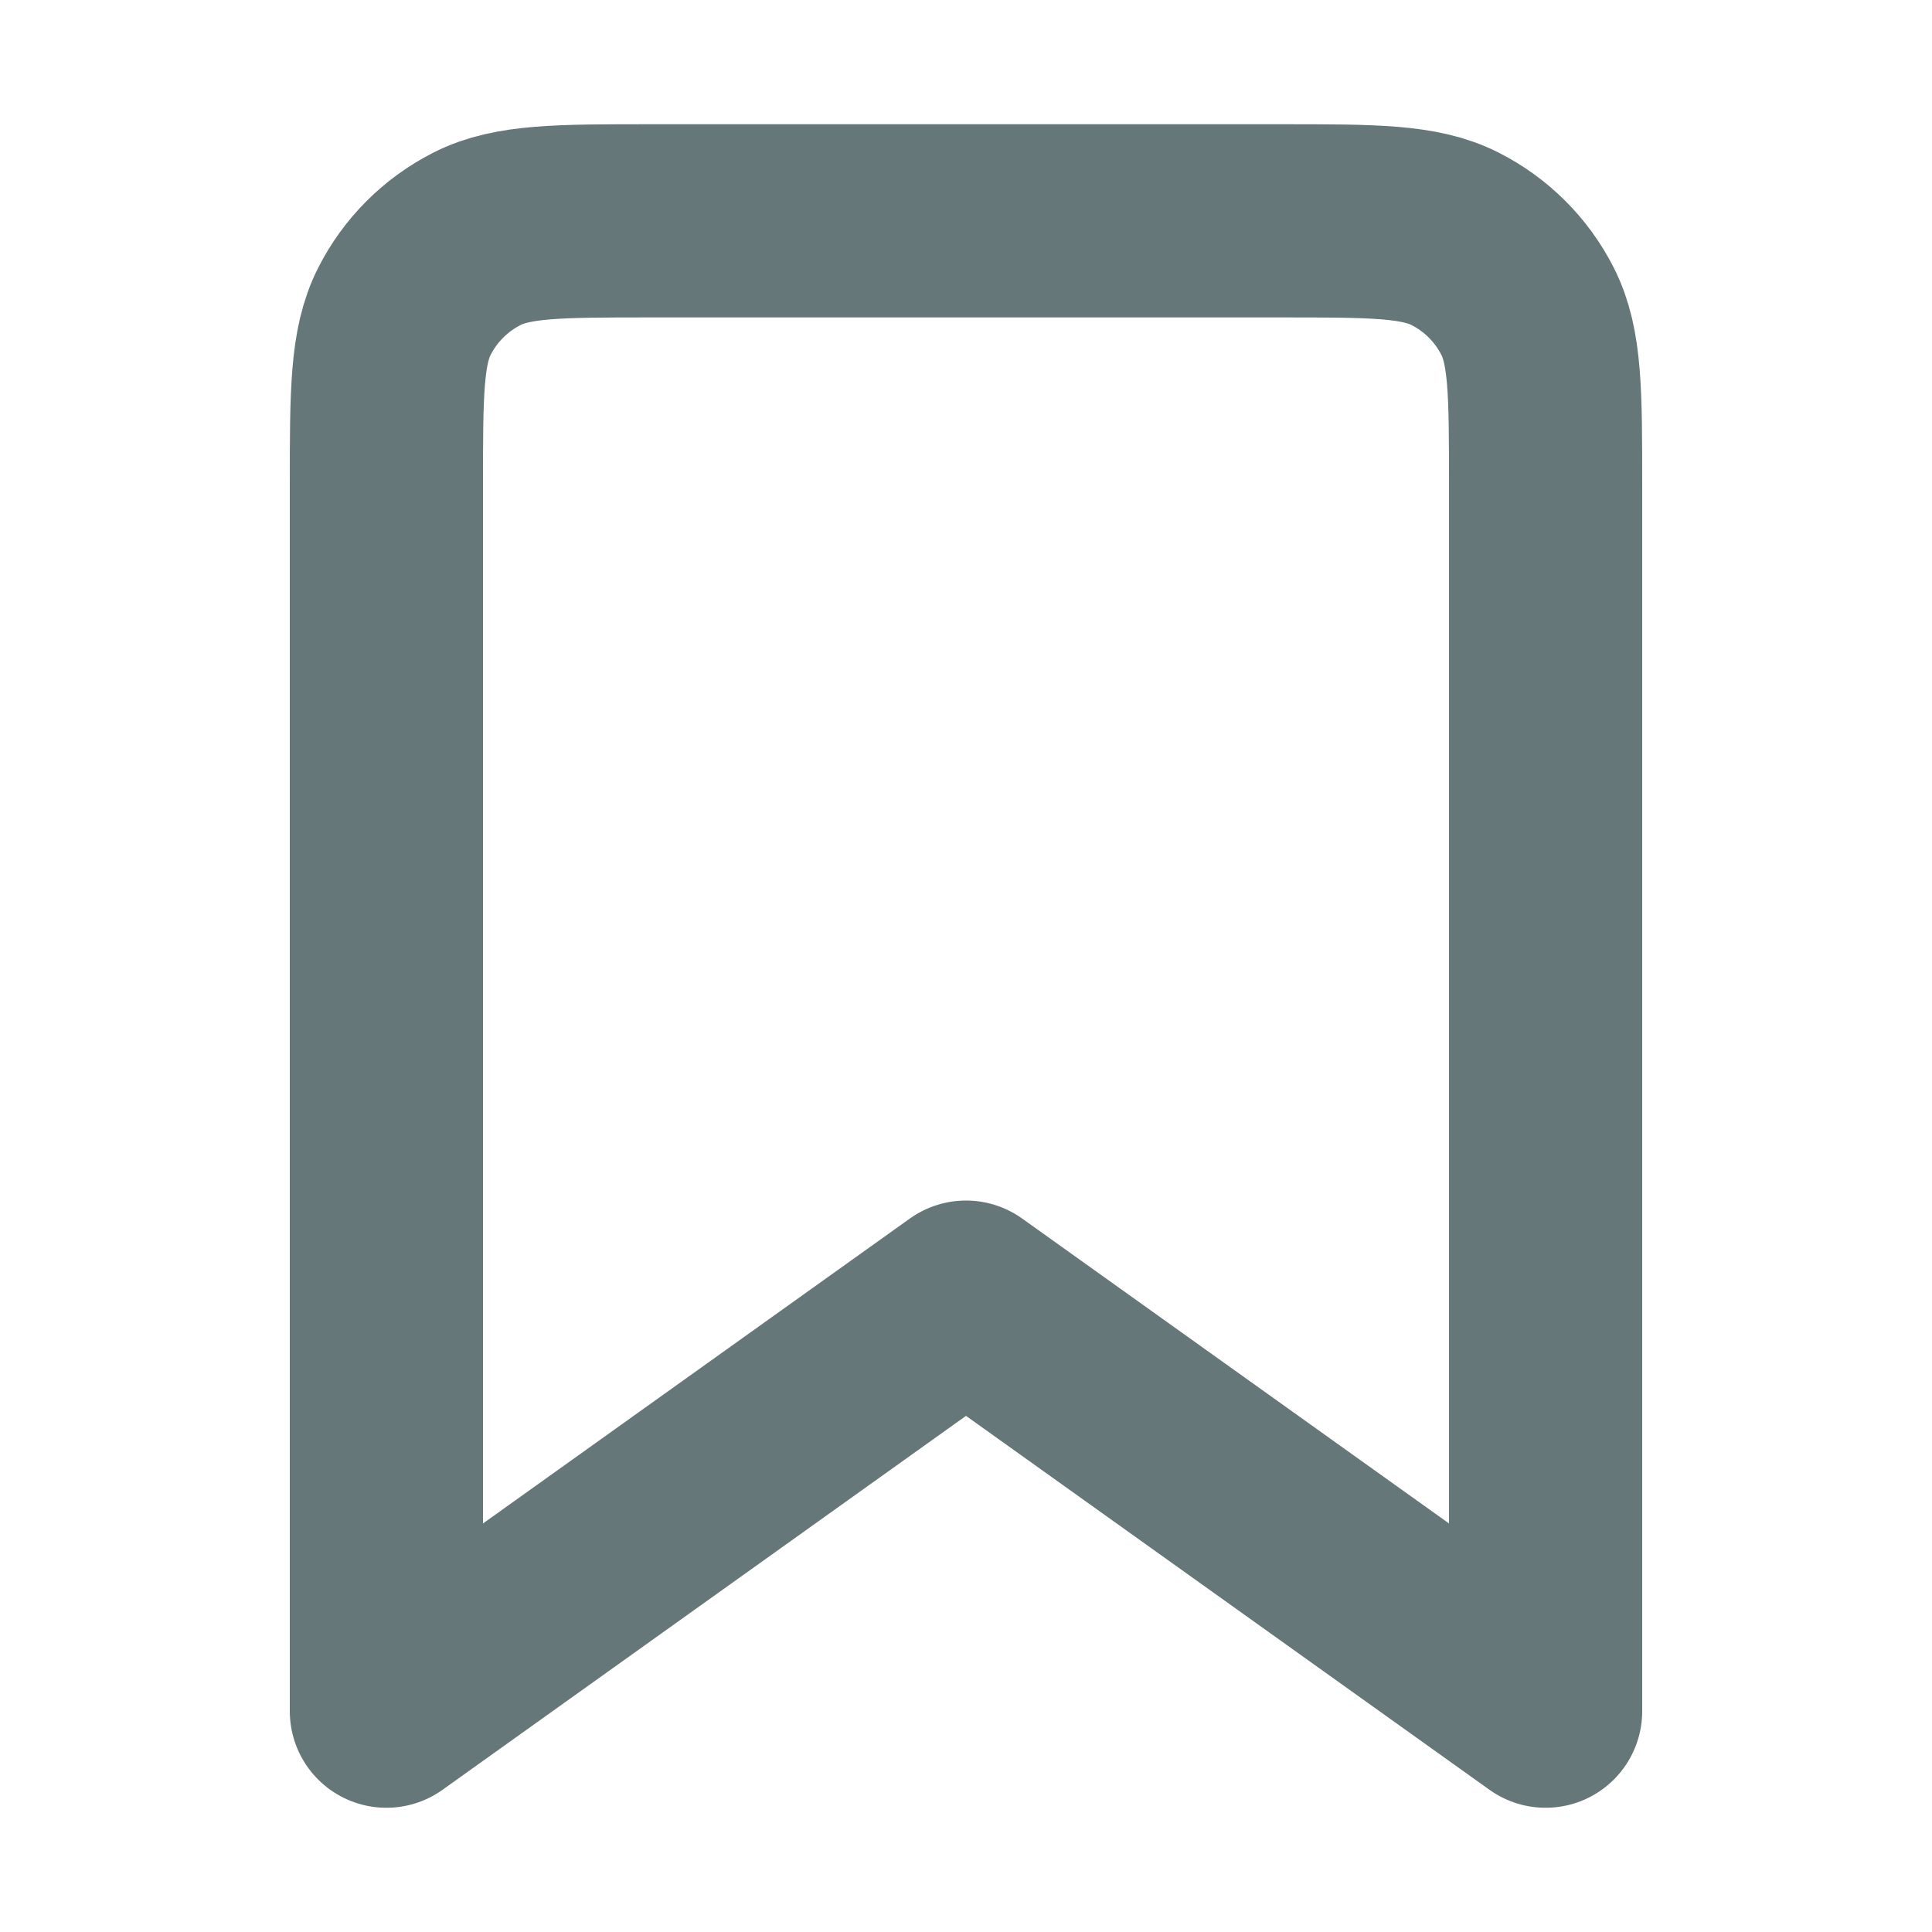
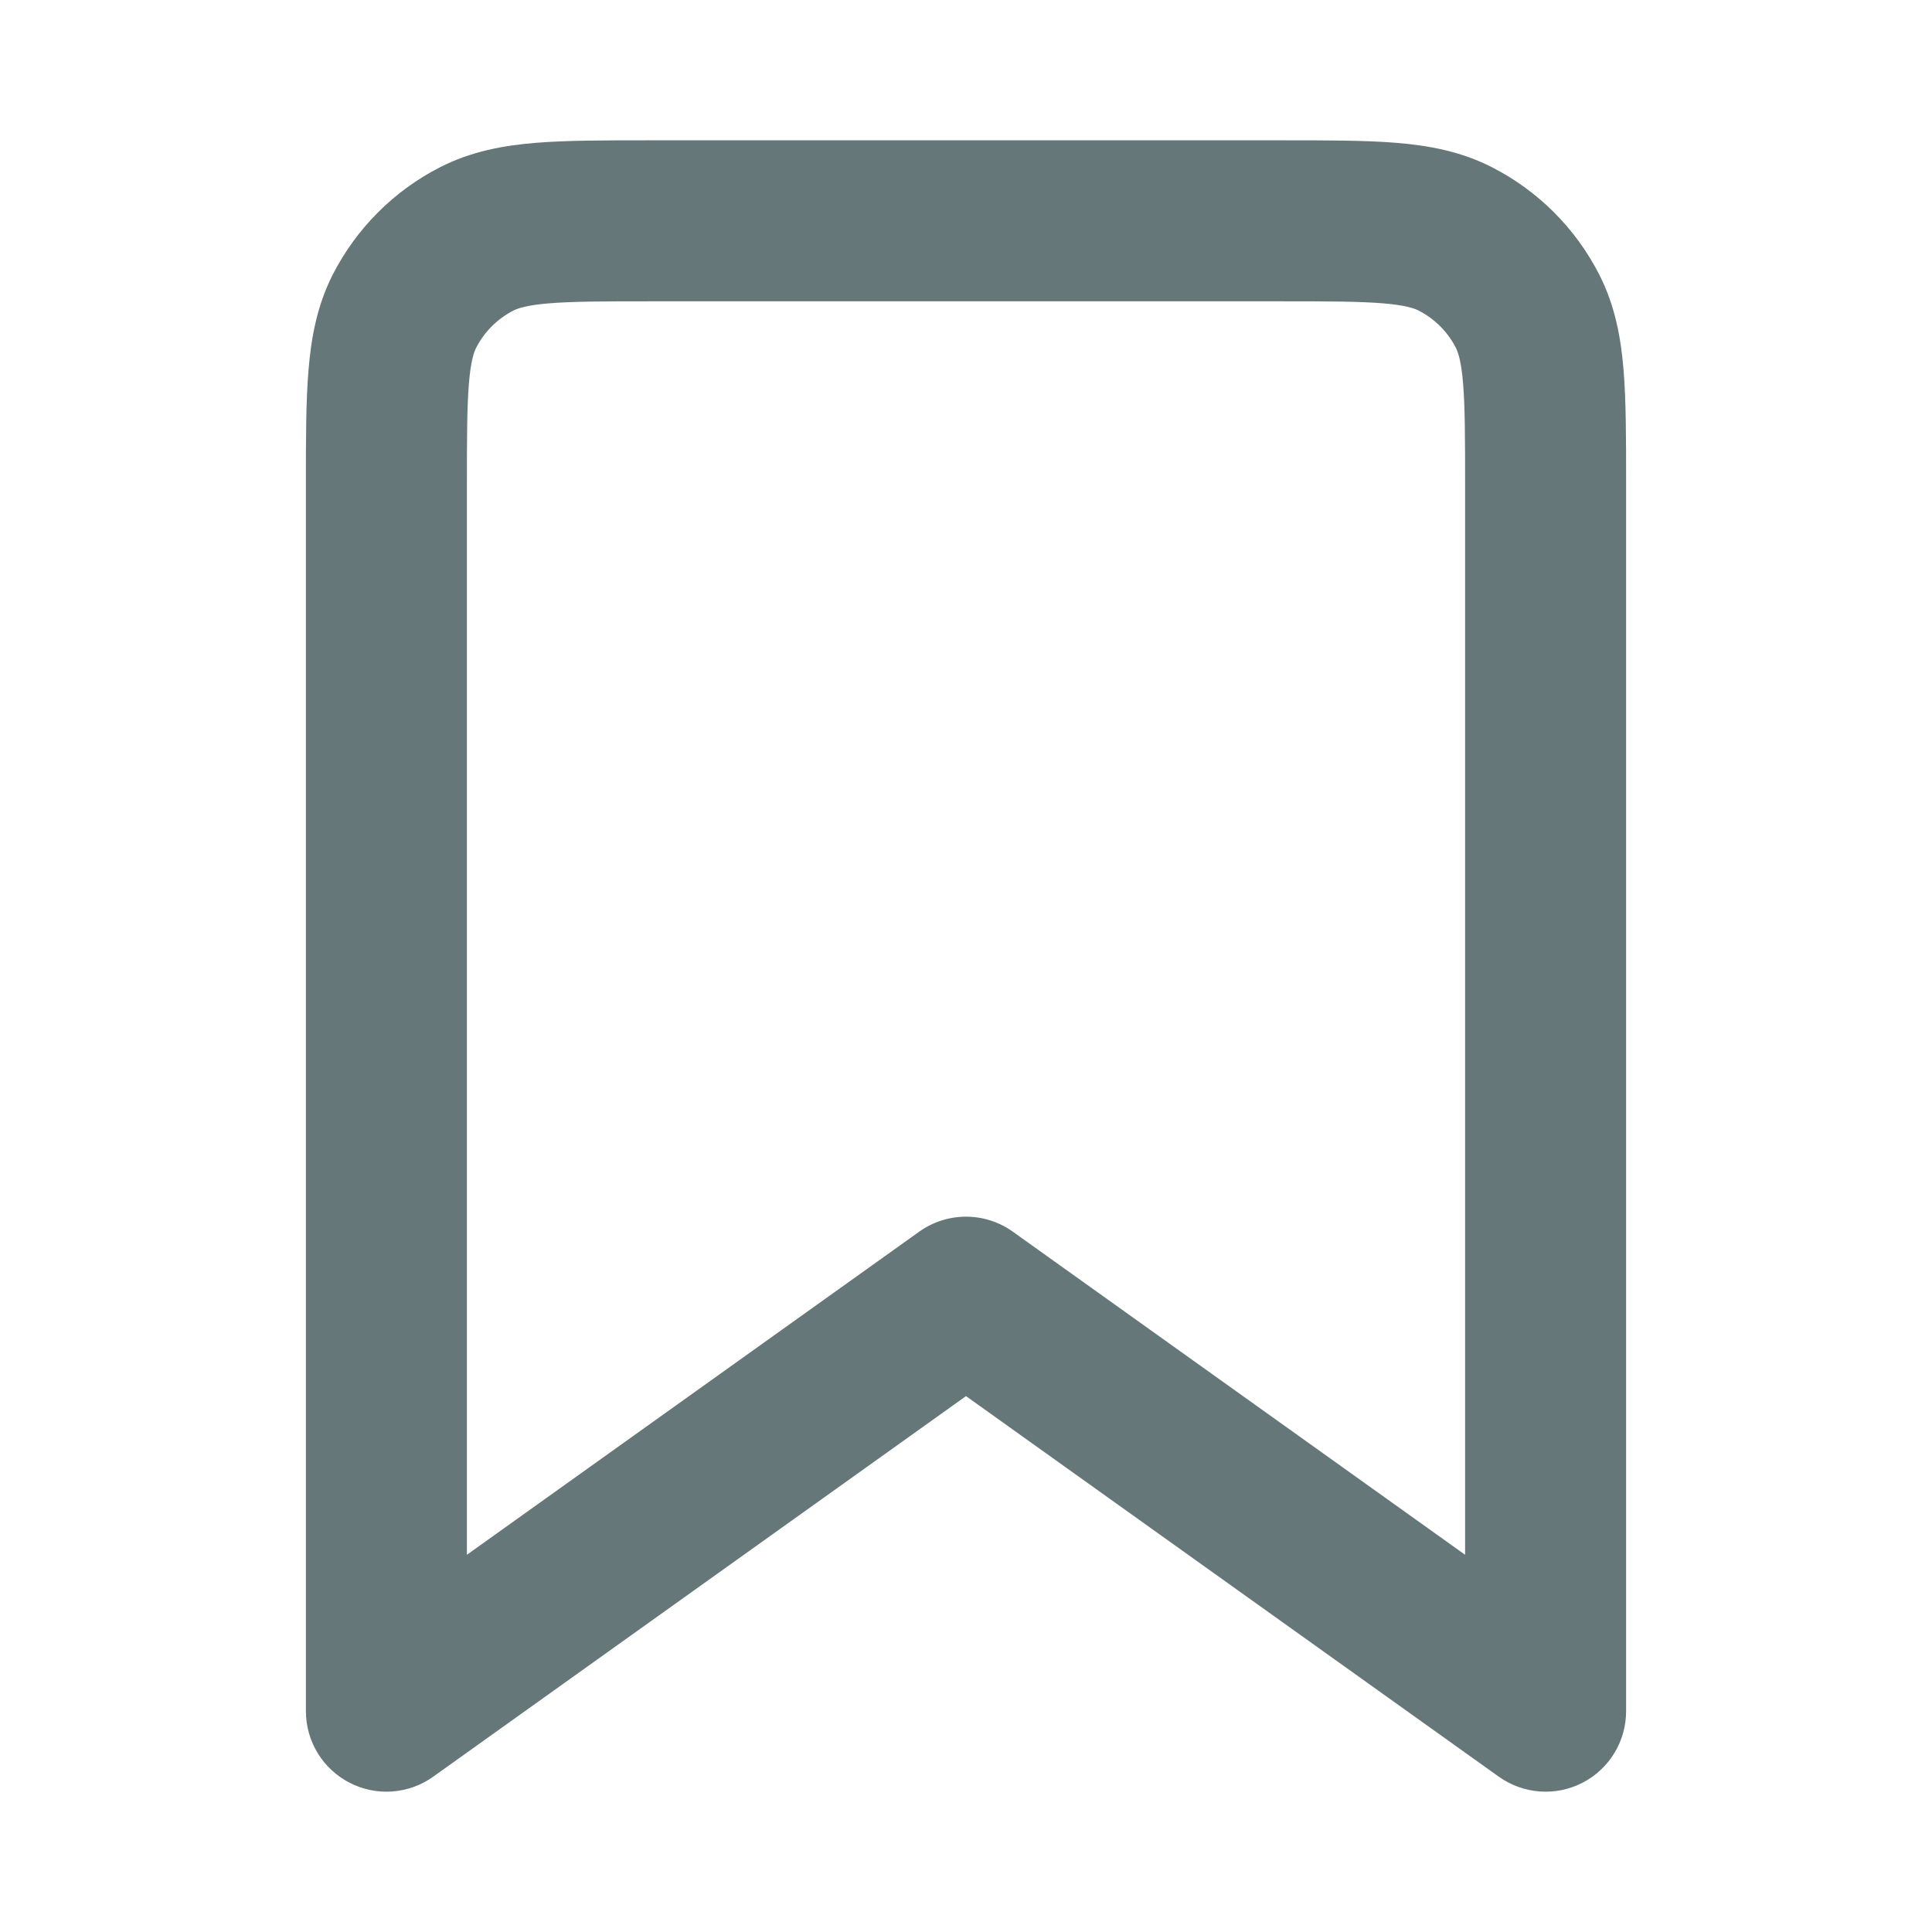
- <svg xmlns="http://www.w3.org/2000/svg" width="20" height="20" viewBox="0 0 20 20" fill="none">
-   <path d="M4 5.029C4 4.069 4 3.589 4.187 3.222C4.351 2.899 4.614 2.637 4.936 2.473C5.303 2.286 5.783 2.286 6.743 2.286H13.257C14.217 2.286 14.697 2.286 15.064 2.473C15.387 2.637 15.649 2.899 15.813 3.222C16 3.589 16 4.069 16 5.029V17.714L10 13.428L4 17.714V5.029Z" stroke="#667779" stroke-width="2" stroke-linejoin="round" />
+ <svg xmlns="http://www.w3.org/2000/svg" width="24" height="24" viewBox="0 0 24 24" fill="none">
+   <path fill-rule="evenodd" clip-rule="evenodd" d="M8.053 1.743H15.947C16.49 1.743 16.957 1.743 17.341 1.774C17.746 1.807 18.146 1.88 18.531 2.076C19.106 2.369 19.574 2.837 19.867 3.412C20.063 3.797 20.136 4.197 20.169 4.602C20.2 4.986 20.2 5.453 20.2 5.996V21.257C20.2 21.632 19.991 21.975 19.658 22.146C19.325 22.318 18.924 22.288 18.619 22.071L12 17.343L5.381 22.071C5.077 22.288 4.676 22.318 4.343 22.146C4.01 21.975 3.8 21.632 3.8 21.257L3.8 5.996C3.8 5.453 3.8 4.986 3.832 4.602C3.865 4.197 3.938 3.797 4.133 3.412C4.427 2.837 4.894 2.369 5.469 2.076C5.854 1.88 6.254 1.807 6.659 1.774C7.043 1.743 7.51 1.743 8.053 1.743ZM6.822 3.768C6.541 3.791 6.433 3.83 6.377 3.858C6.179 3.96 6.017 4.121 5.915 4.32C5.887 4.376 5.848 4.484 5.825 4.765C5.801 5.058 5.8 5.442 5.8 6.034V19.314L11.419 15.3C11.767 15.052 12.234 15.052 12.581 15.3L18.2 19.314V6.034C18.2 5.442 18.199 5.058 18.175 4.765C18.152 4.484 18.113 4.376 18.085 4.32C17.983 4.121 17.822 3.96 17.623 3.858C17.567 3.83 17.459 3.791 17.178 3.768C16.885 3.744 16.501 3.743 15.909 3.743H8.092C7.499 3.743 7.115 3.744 6.822 3.768Z" fill="#667779" />
</svg>
